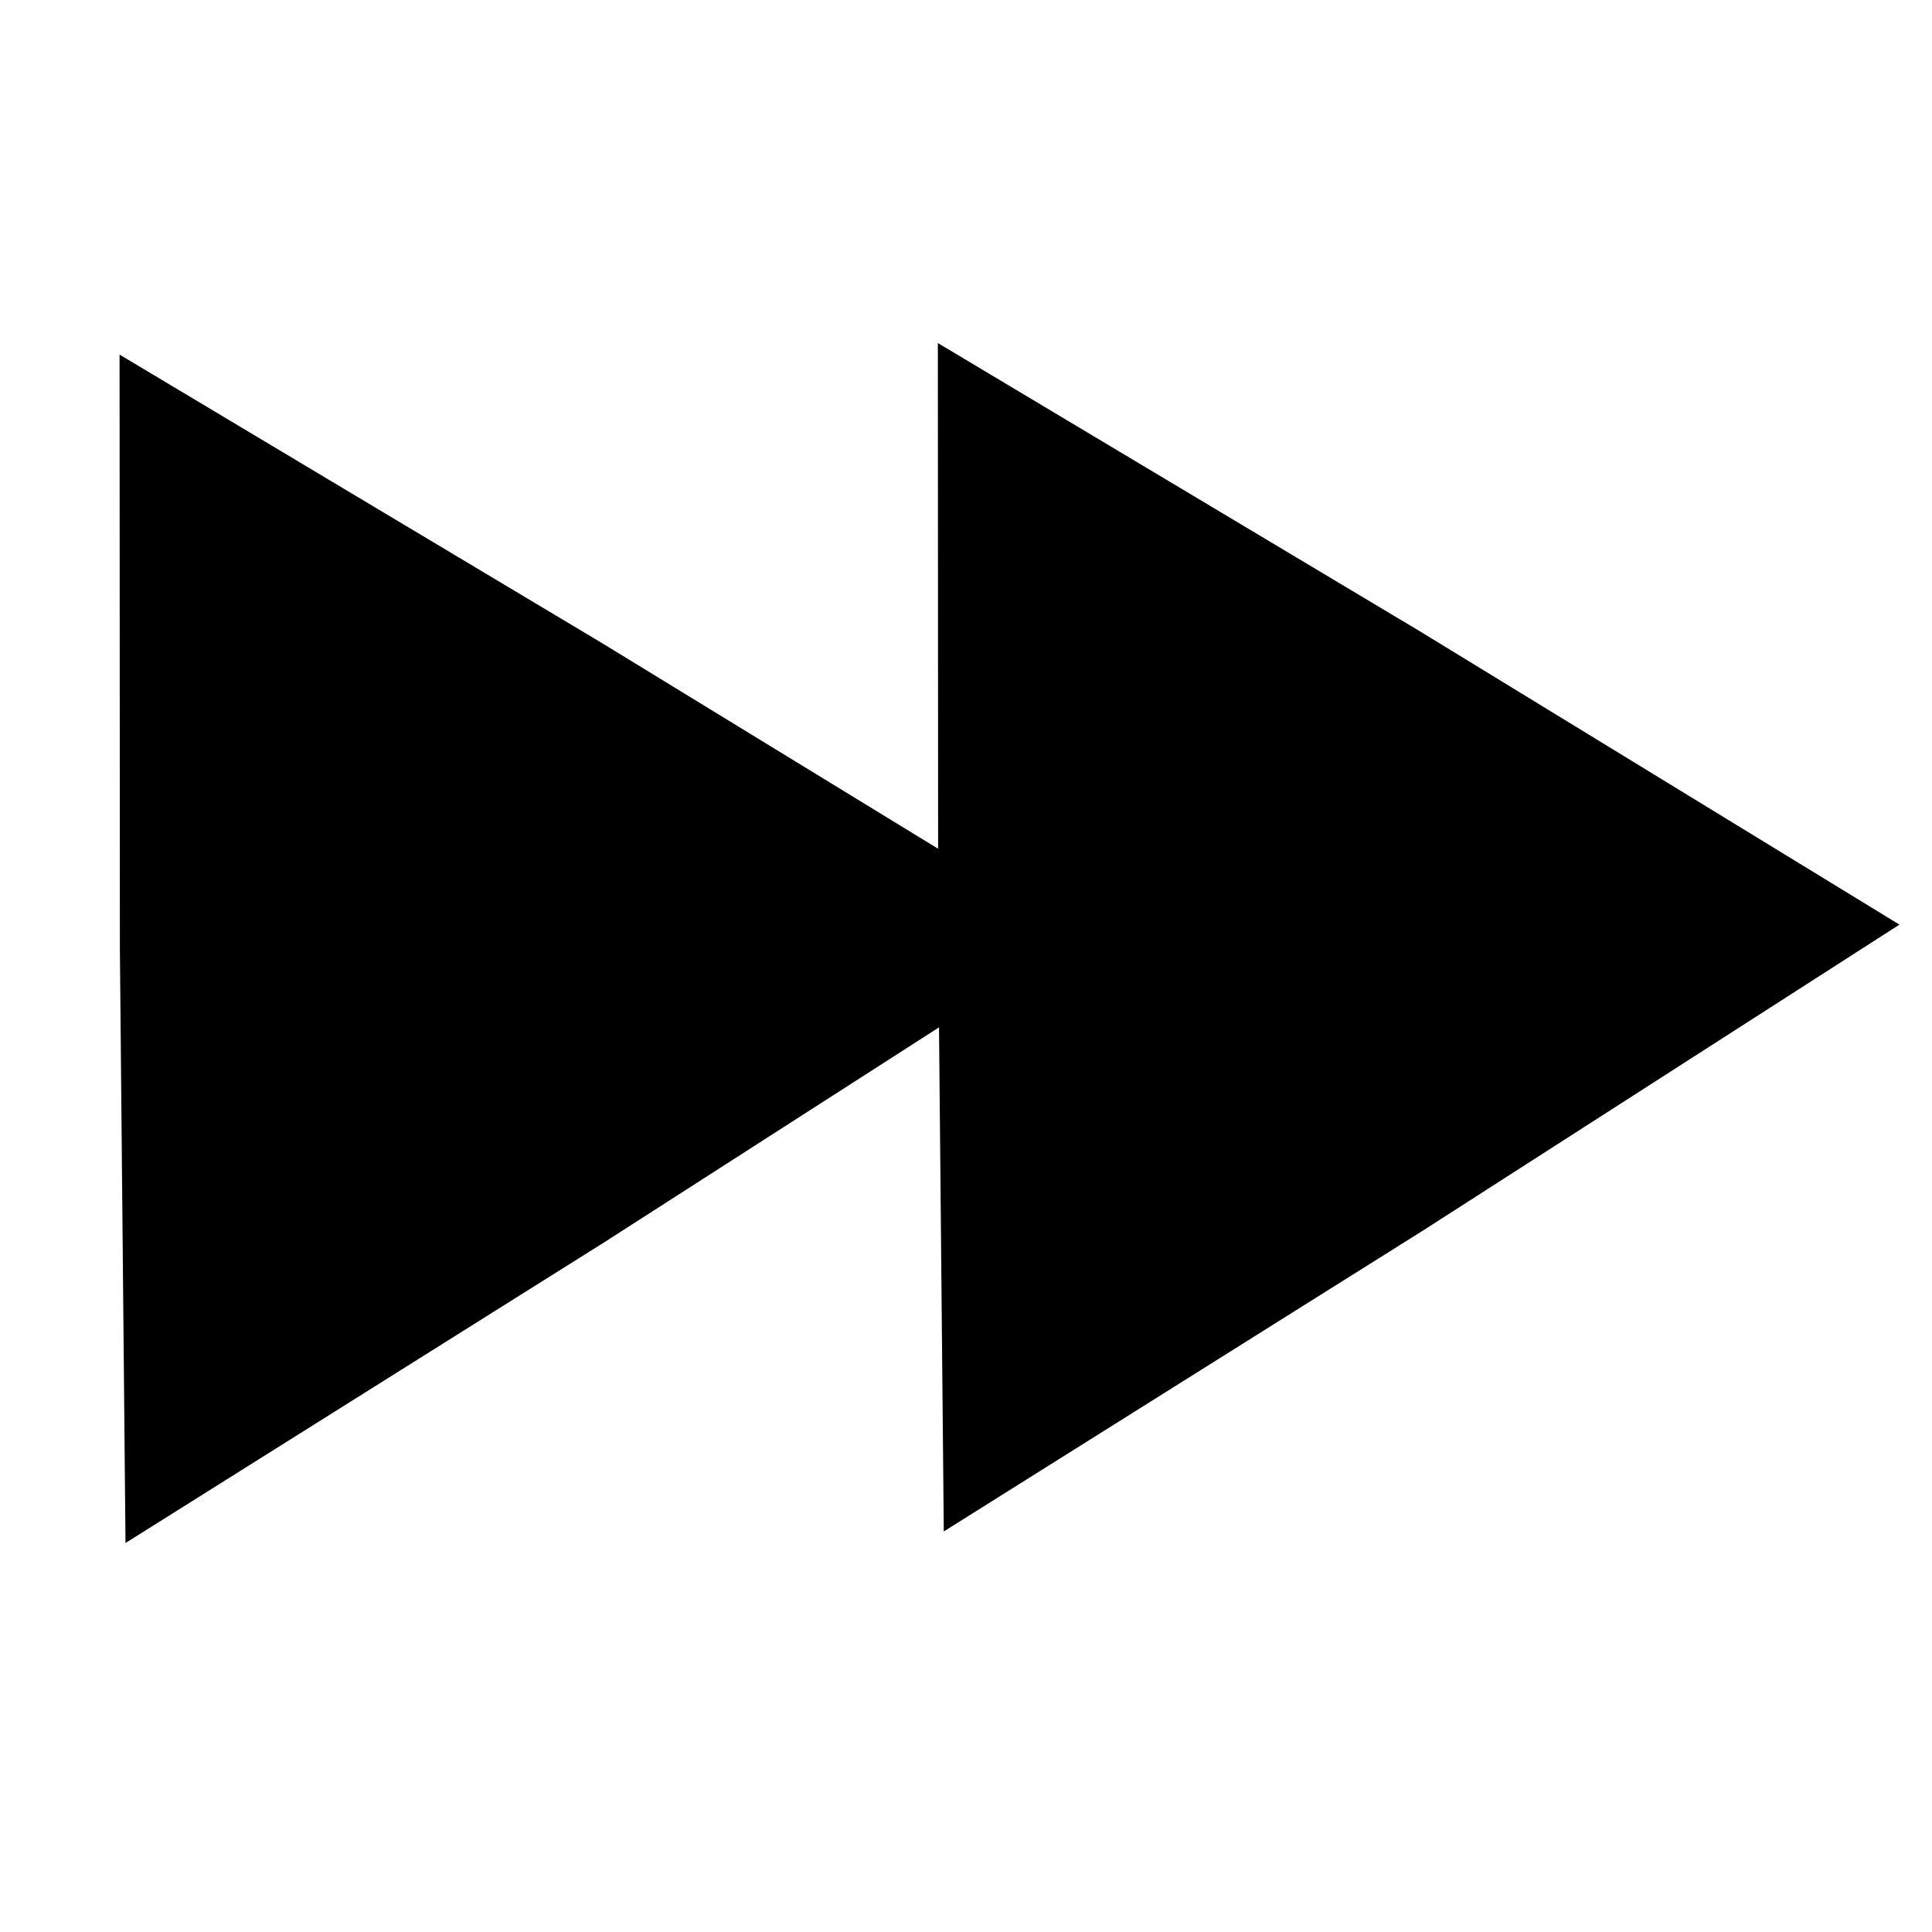
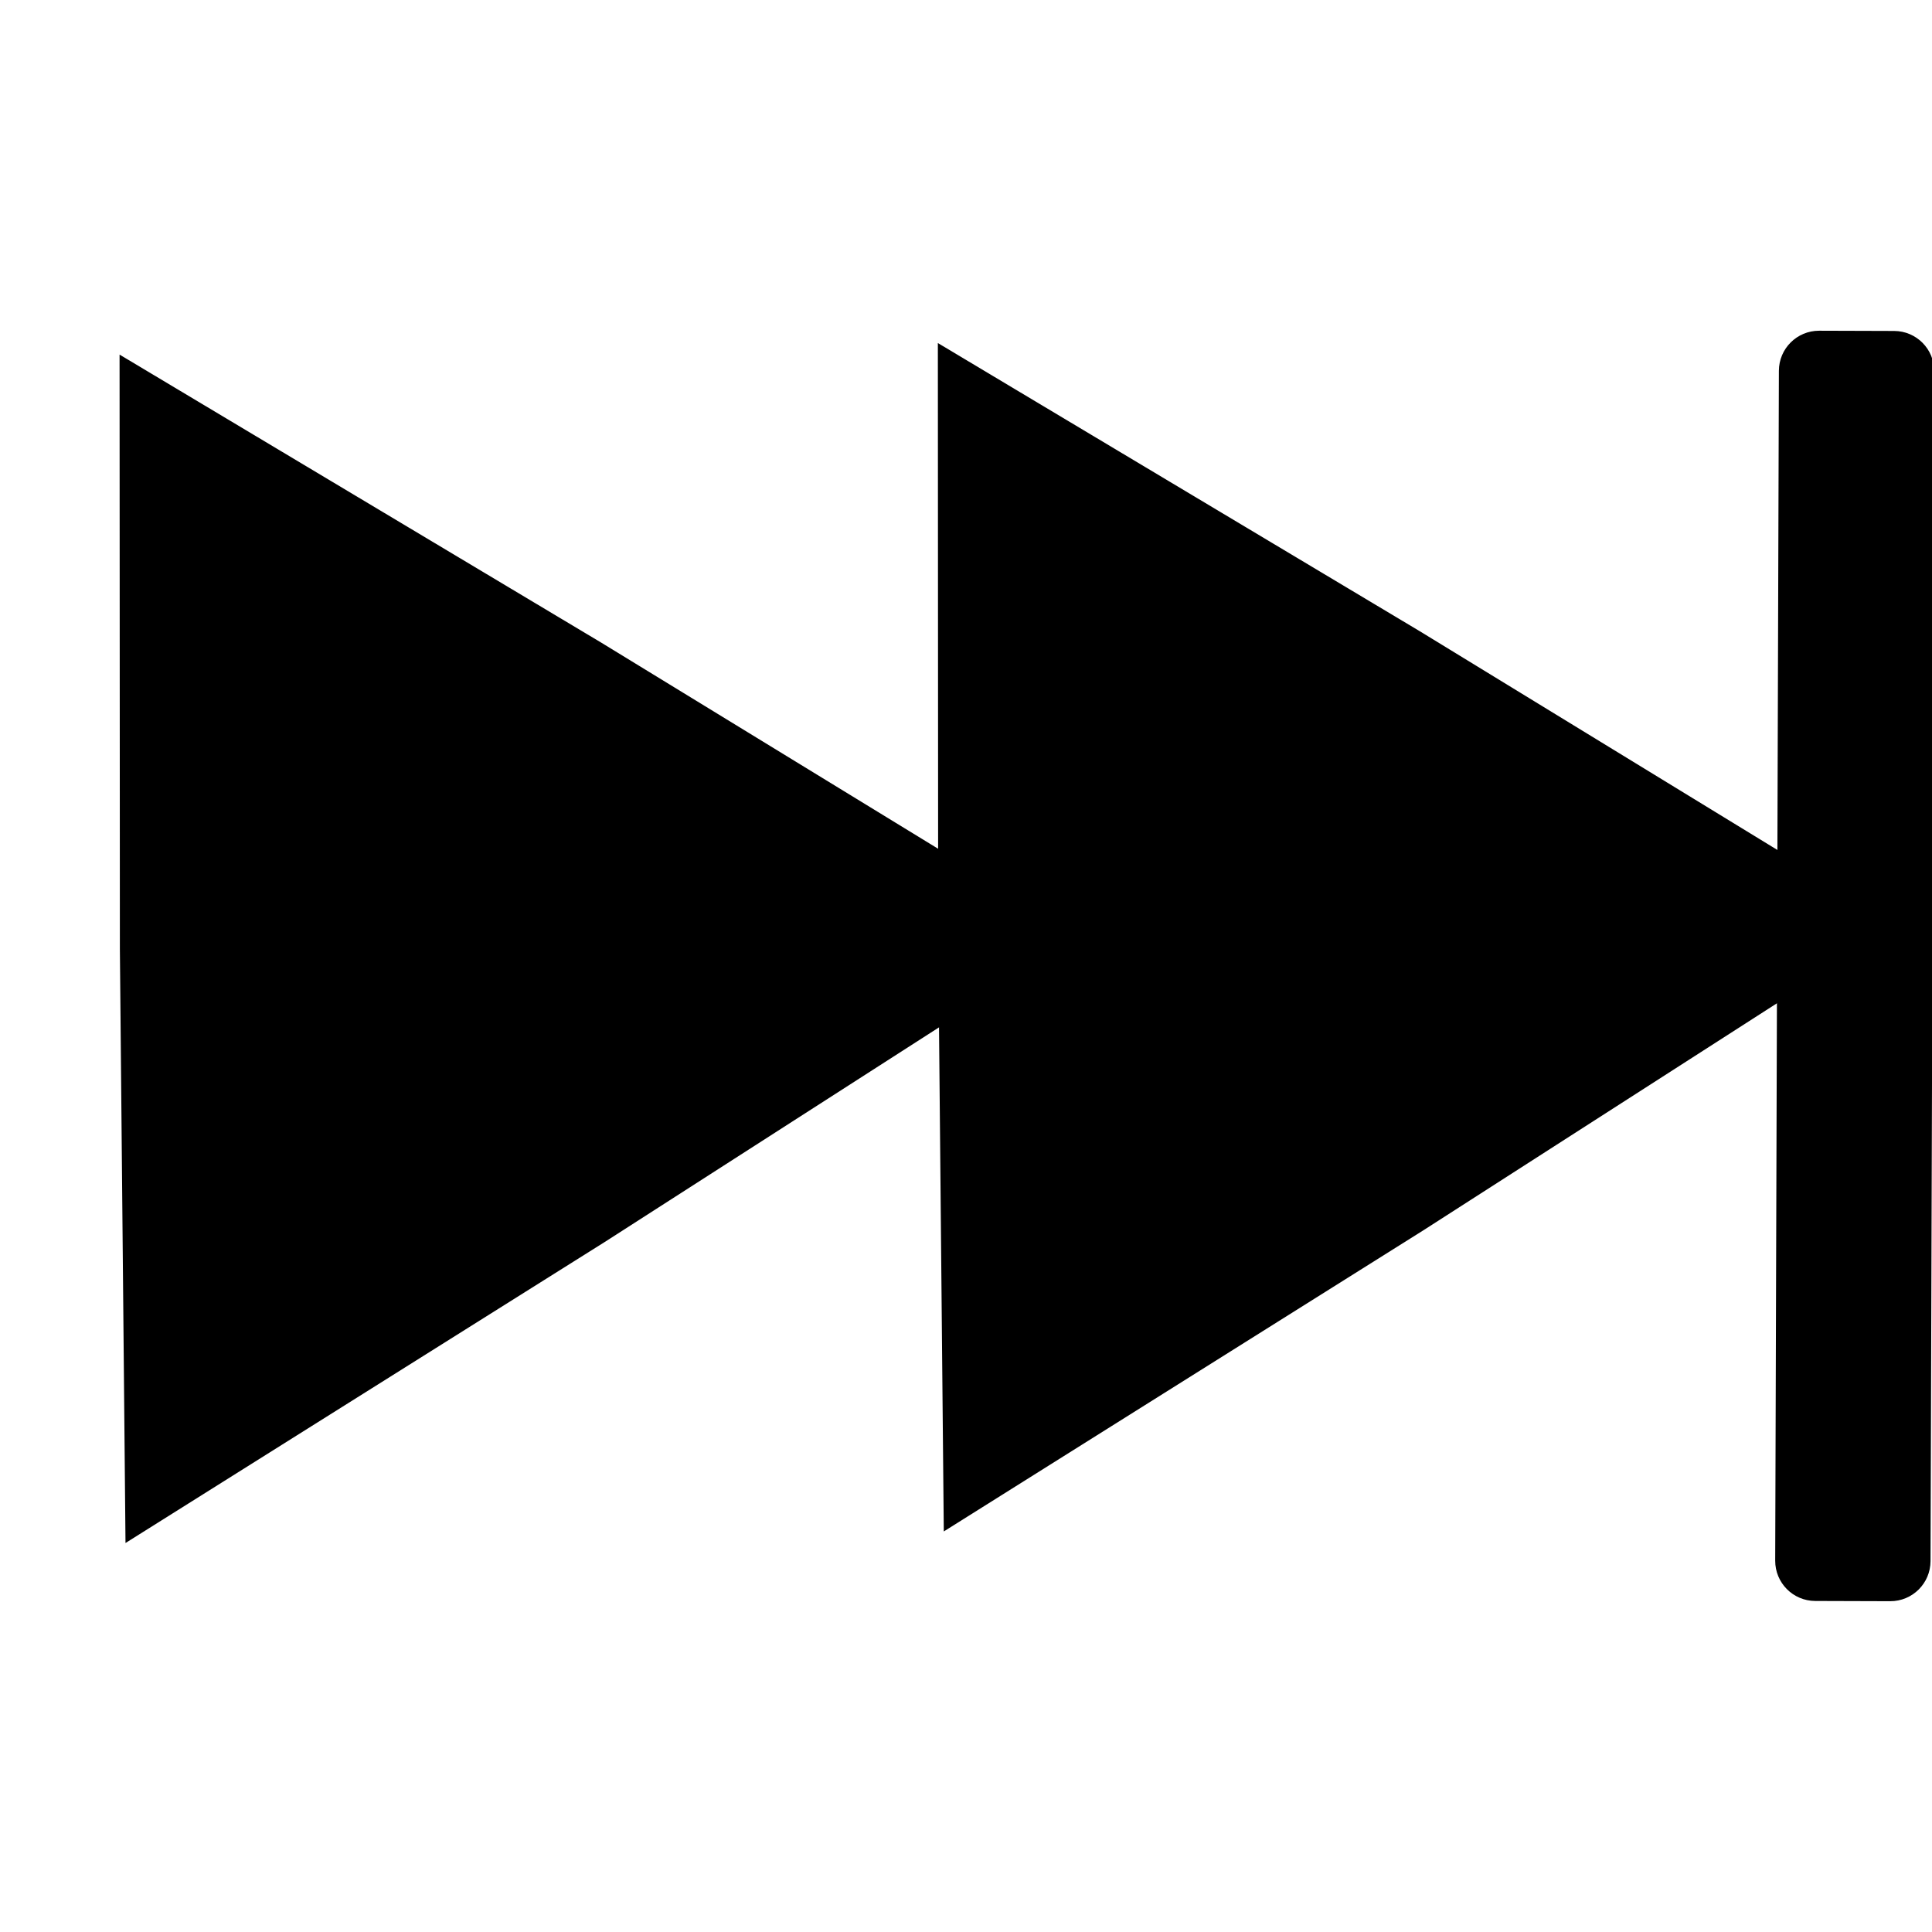
- <svg xmlns="http://www.w3.org/2000/svg" width="48" height="48" version="1.1" viewBox="0 0 12.7 12.7" id="svg3990">
+ <svg xmlns="http://www.w3.org/2000/svg" id="svg3990" viewBox="0 0 12.7 12.7" version="1.1" height="48" width="48">
  <defs id="defs3994" />
-   <path d="m 6.204,10.067 -0.037,-3.906 -0.002,-3.906 3.169,1.895 3.152,1.928 -3.132,2.011 z" id="path3986" style="stroke-width:0.017" />
-   <path d="m 0.825,10.143 -0.037,-3.906 -0.002,-3.906 3.169,1.895 3.151,1.928 -3.132,2.011 z" id="path3988" style="stroke-width:0.017" />
+   <path style="stroke-width:0.017" id="path3986" d="m 6.204,10.067 -0.037,-3.906 -0.002,-3.906 3.169,1.895 3.152,1.928 -3.132,2.011 z" />
+   <path style="stroke-width:0.017" id="path3988" d="m 0.825,10.143 -0.037,-3.906 -0.002,-3.906 3.169,1.895 3.151,1.928 -3.132,2.011 z" />
+   <rect style="fill:#000000;fill-opacity:1;stroke:#000000;stroke-width:0.09;stroke-miterlimit:4;stroke-dasharray:none;stroke-opacity:1" id="rect845" width="0.931" height="8.26" x="-12.677" y="-10.442" ry="0.219" transform="rotate(-179.8226)" />
</svg>
